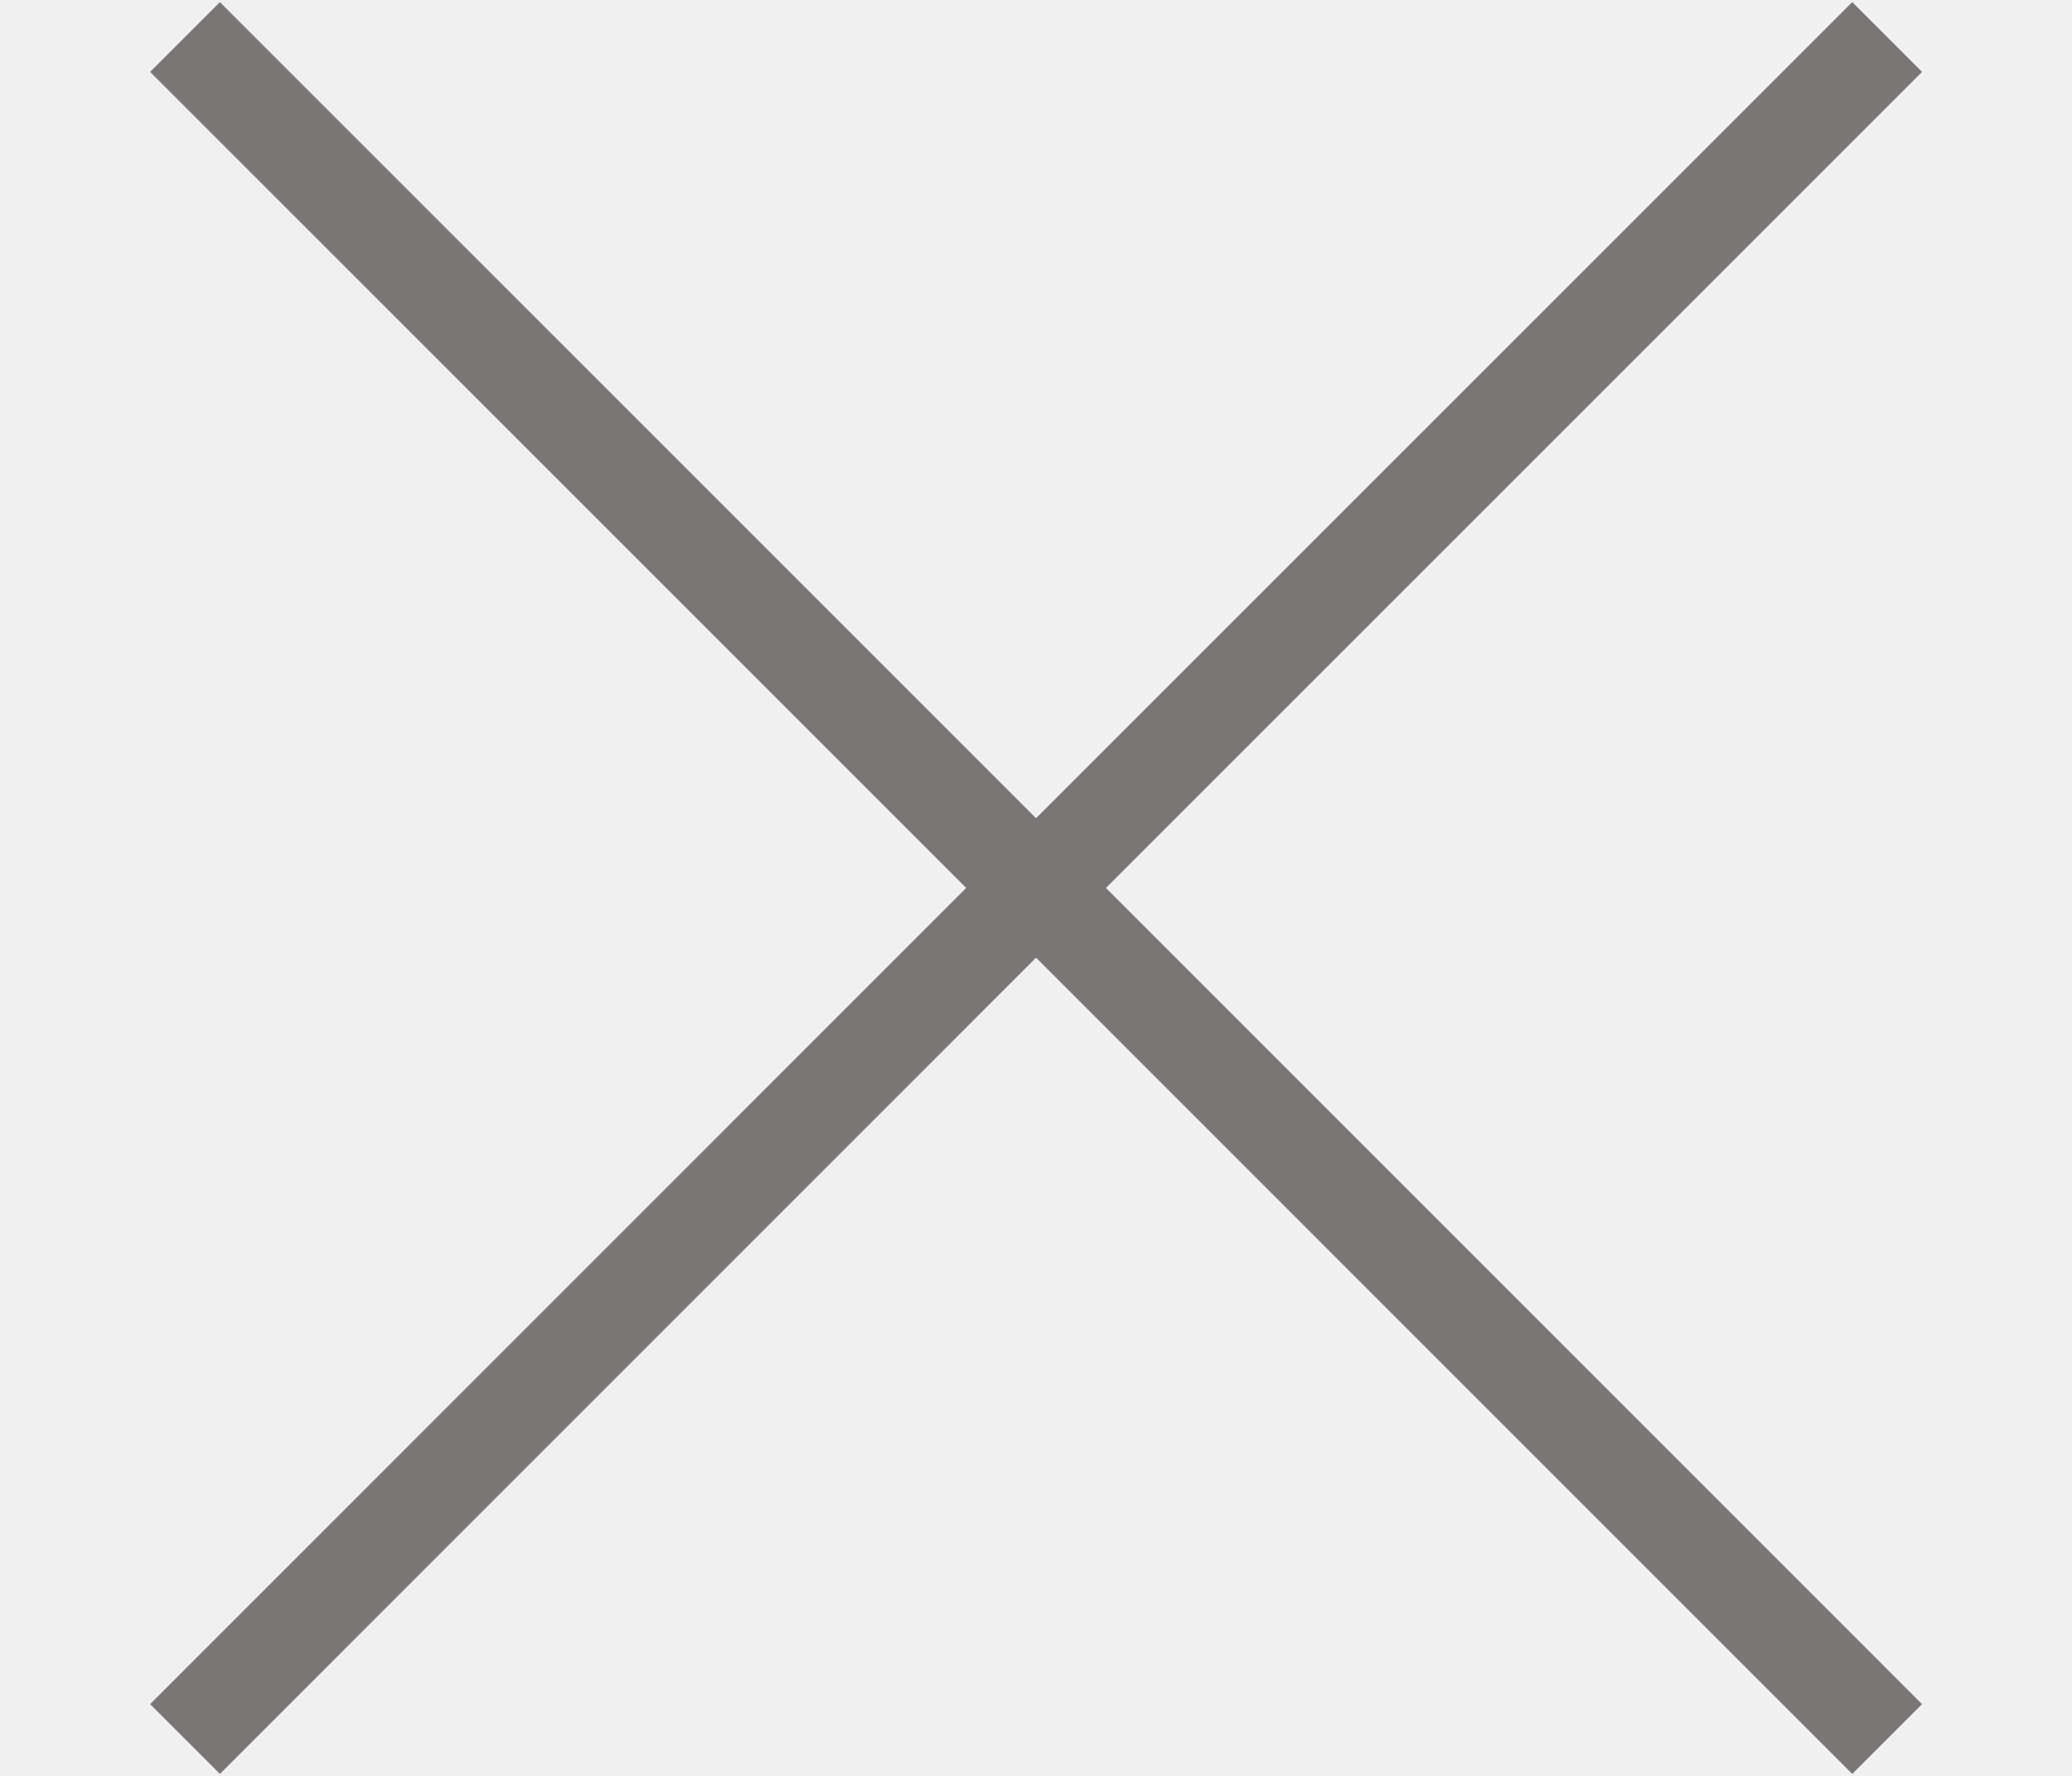
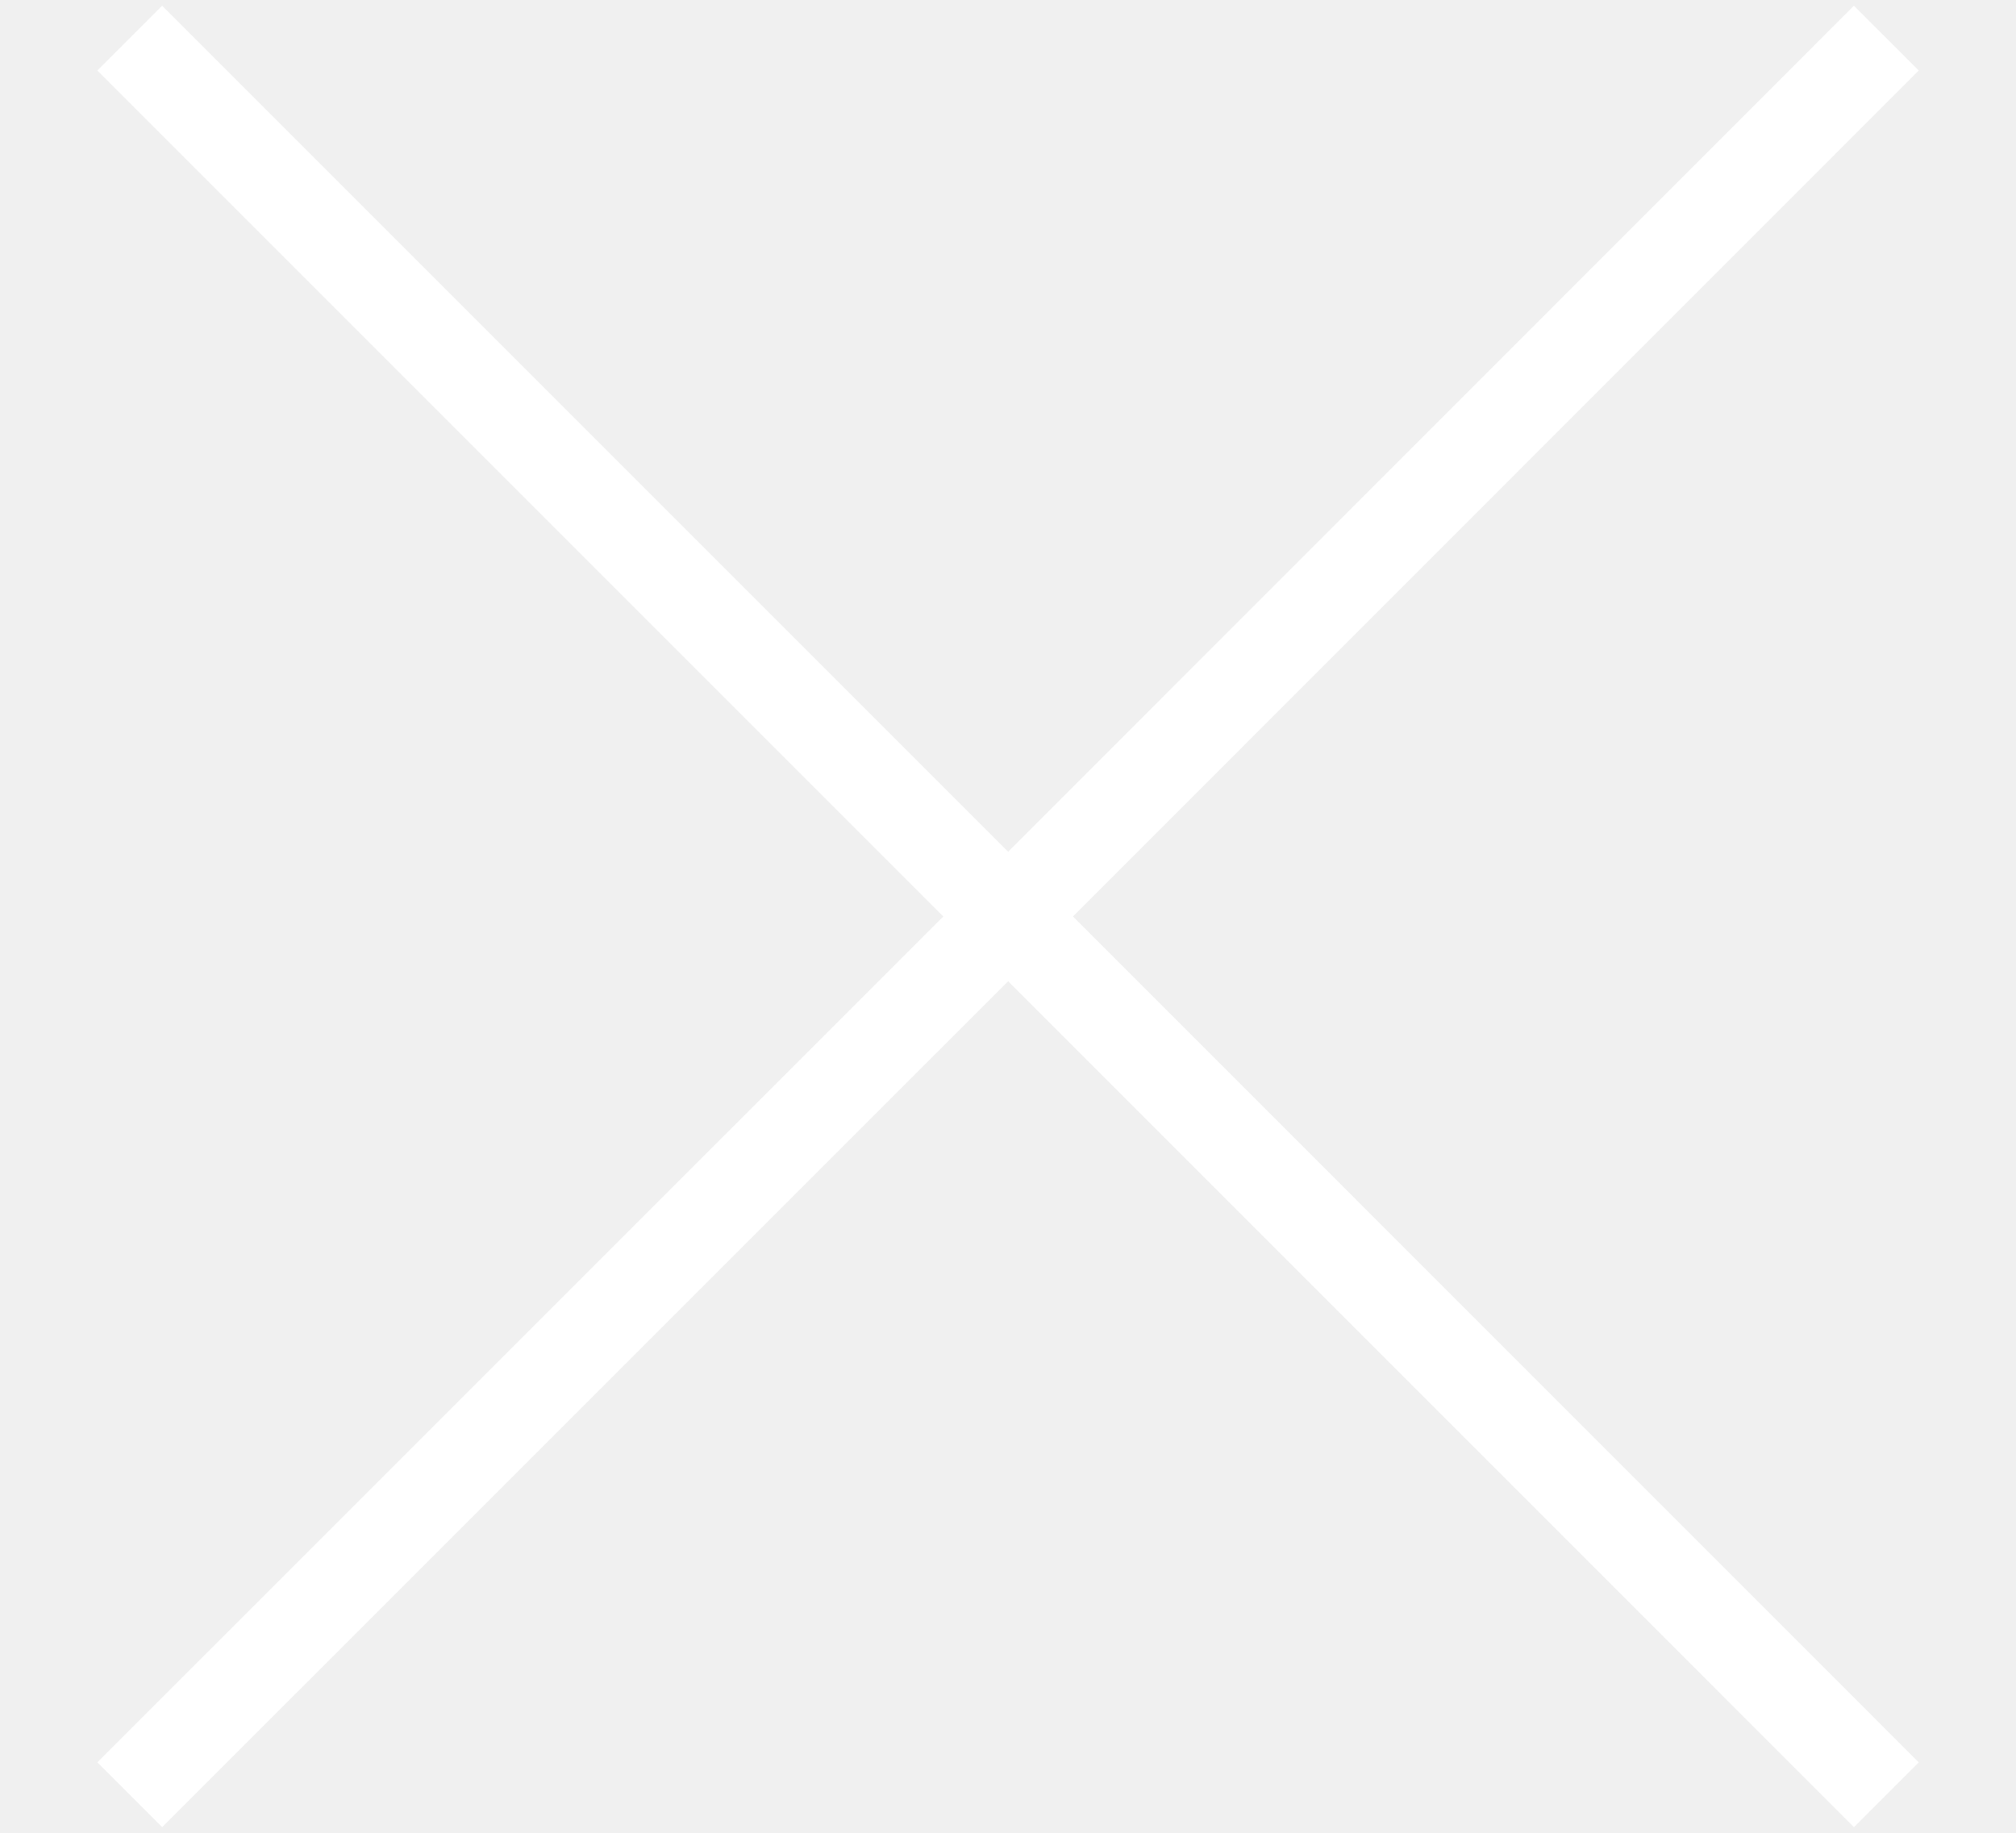
- <svg xmlns="http://www.w3.org/2000/svg" width="14px" height="12px" viewBox="0 0 14 12" version="1.1">
+ <svg xmlns="http://www.w3.org/2000/svg" width="22px" height="20px" viewBox="0 0 22 20" version="1.1">
  <defs />
-   <g id="Symbols-1" stroke="none" stroke-width="1" fill="none" fill-rule="evenodd">
-     <g id="Icons/System/Clear/Grey" transform="translate(-5, -6)" stroke-width="0.667" stroke="#7A7676">
-       <g id="Page-1" transform="translate(6, 6)">
-         <polyline id="Stroke-1" points="0.25 11.751 6 6 0.25 0.25" />
-         <polyline id="Stroke-3" points="11.751 11.751 6.001 6 11.751 0.25" />
+   <g id="Maps" stroke="none" stroke-width="1" fill="none" fill-rule="evenodd">
+     <g id="2.1-Melsuada-Room---from-meetings" transform="translate(-337, -450)" stroke="#FFFFFF">
+       <g id="Group-4" transform="translate(16, 448)">
+         <g id="Icons/System/Close/white" transform="translate(320, 0)">
+           <g id="Page-1" transform="translate(2, 2)">
+             <g id="Group">
+               <polyline id="Stroke-1" points="0.416 19.585 10.001 10.001 0.416 0.416" />
+               <polyline id="Stroke-3" points="19.585 19.585 10.002 10.001 19.585 0.416" />
+             </g>
+           </g>
+         </g>
      </g>
    </g>
  </g>
</svg>
